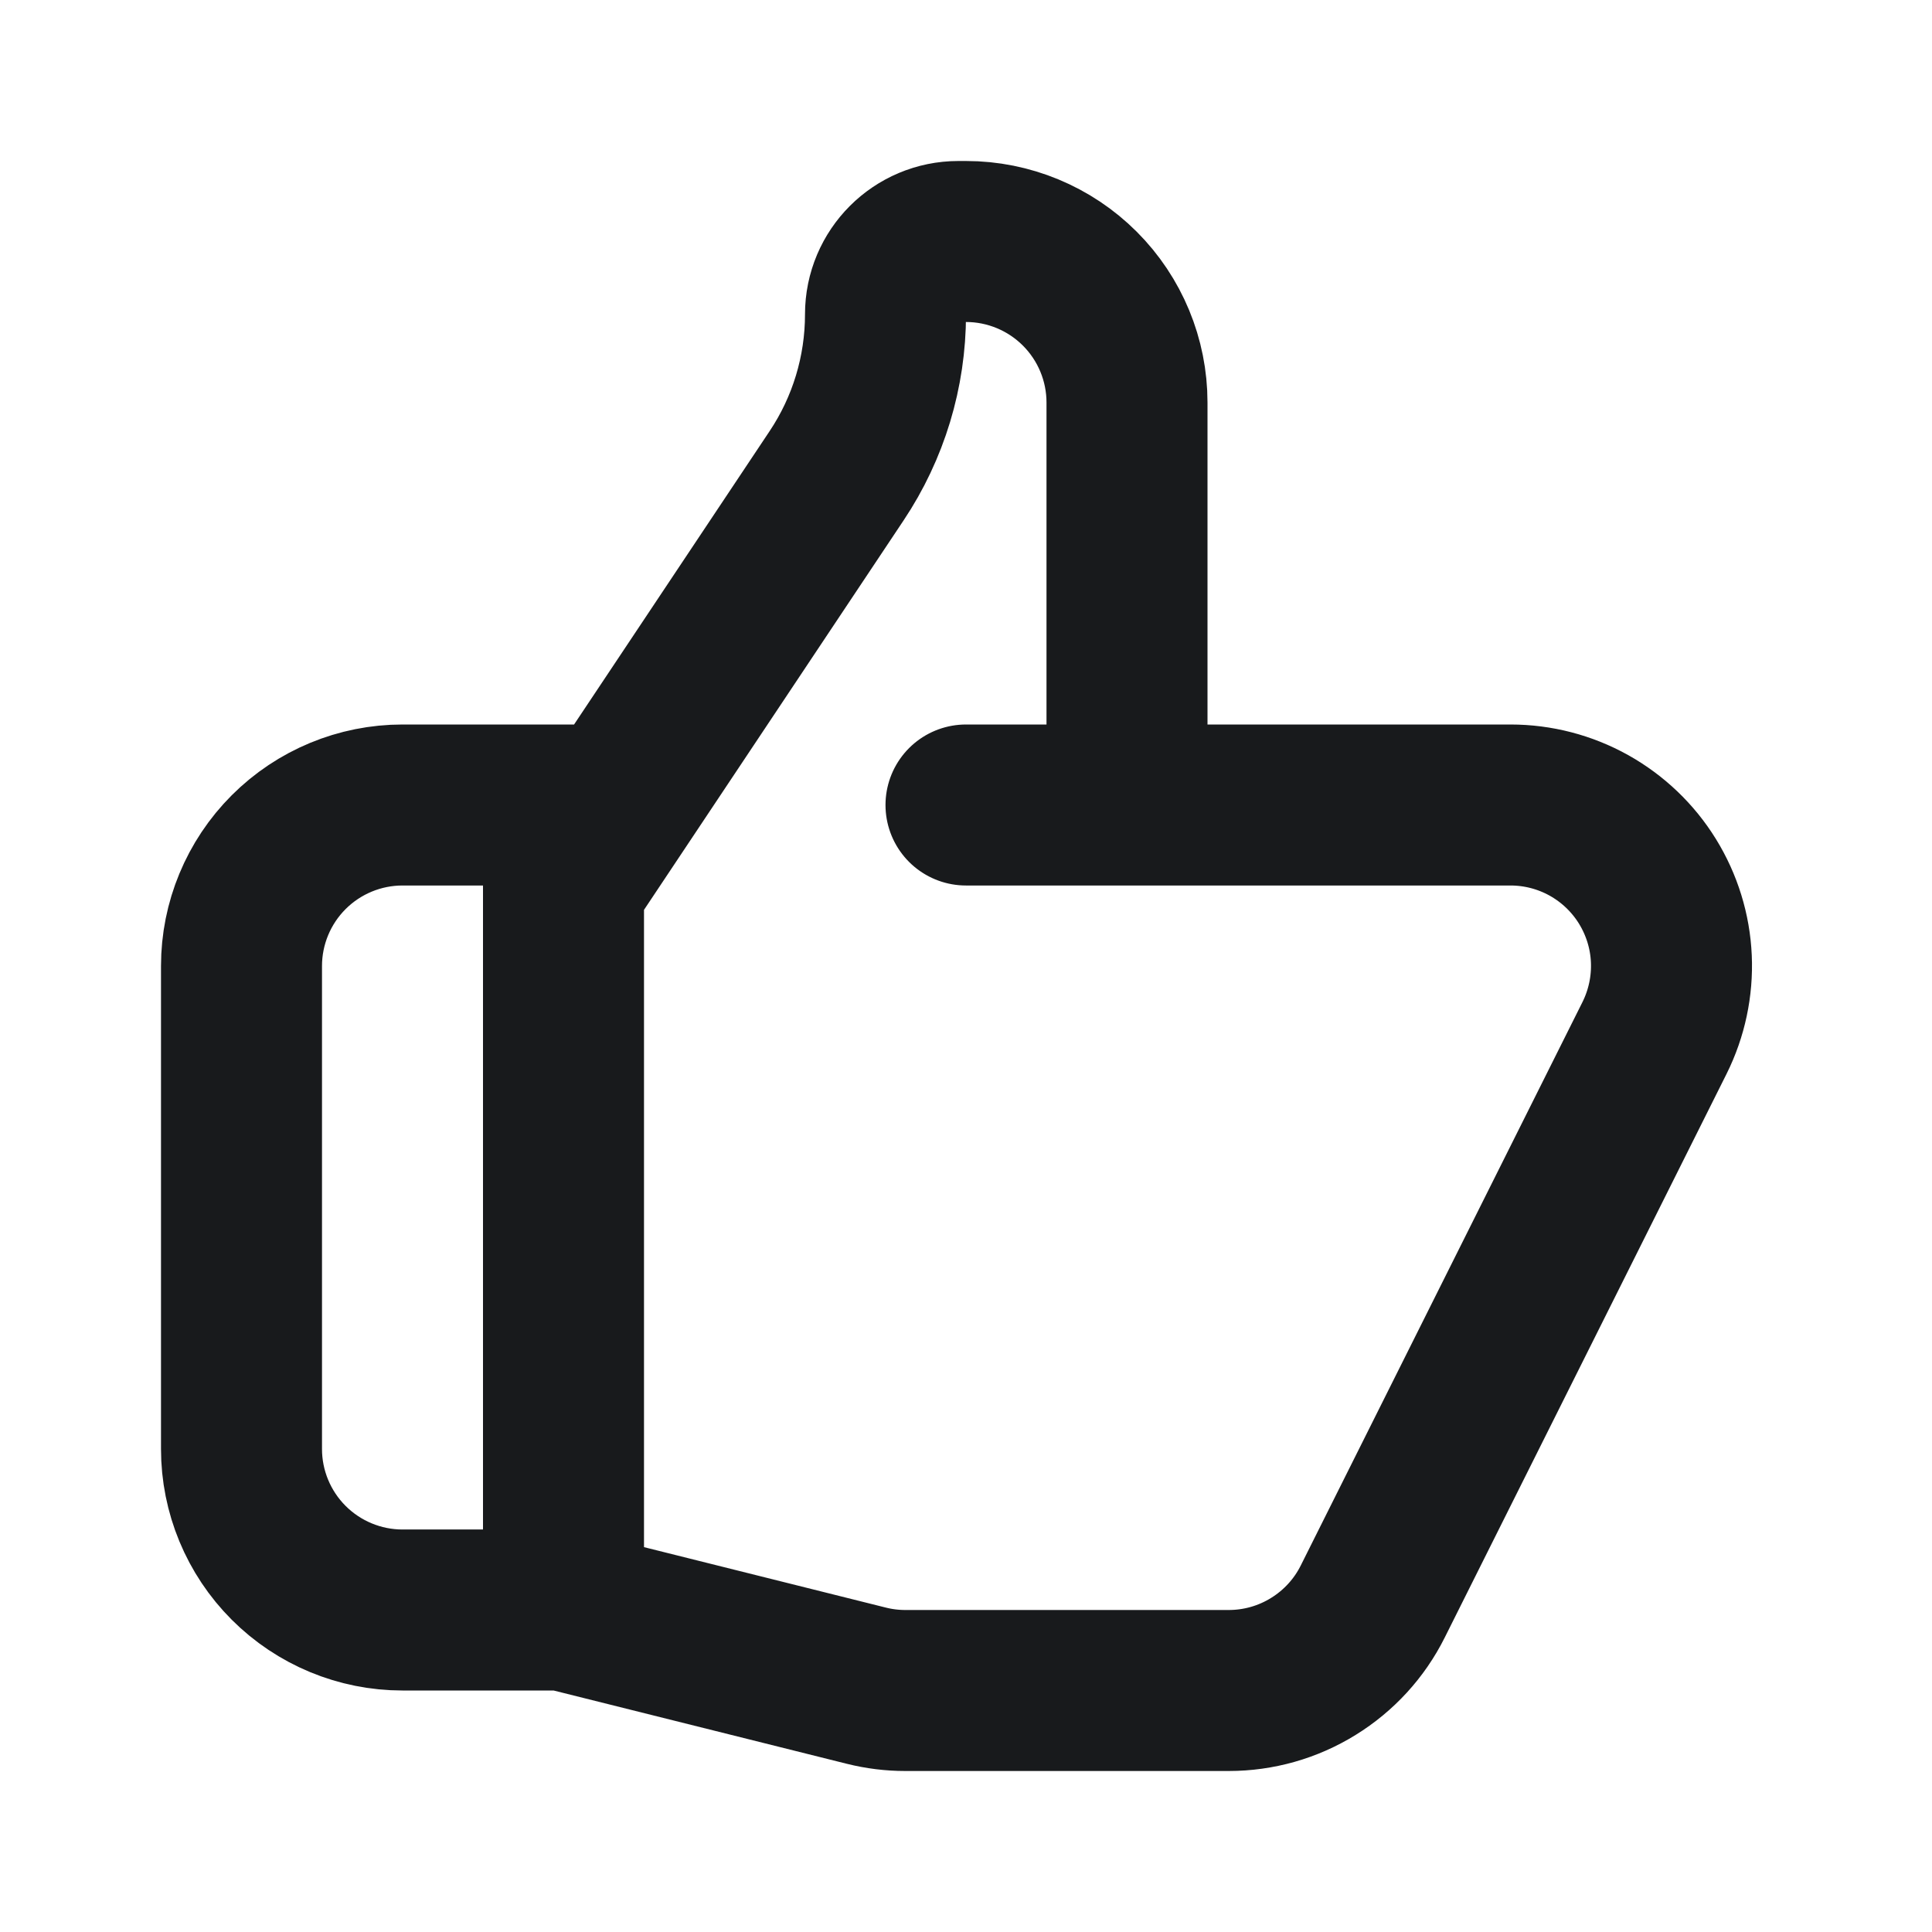
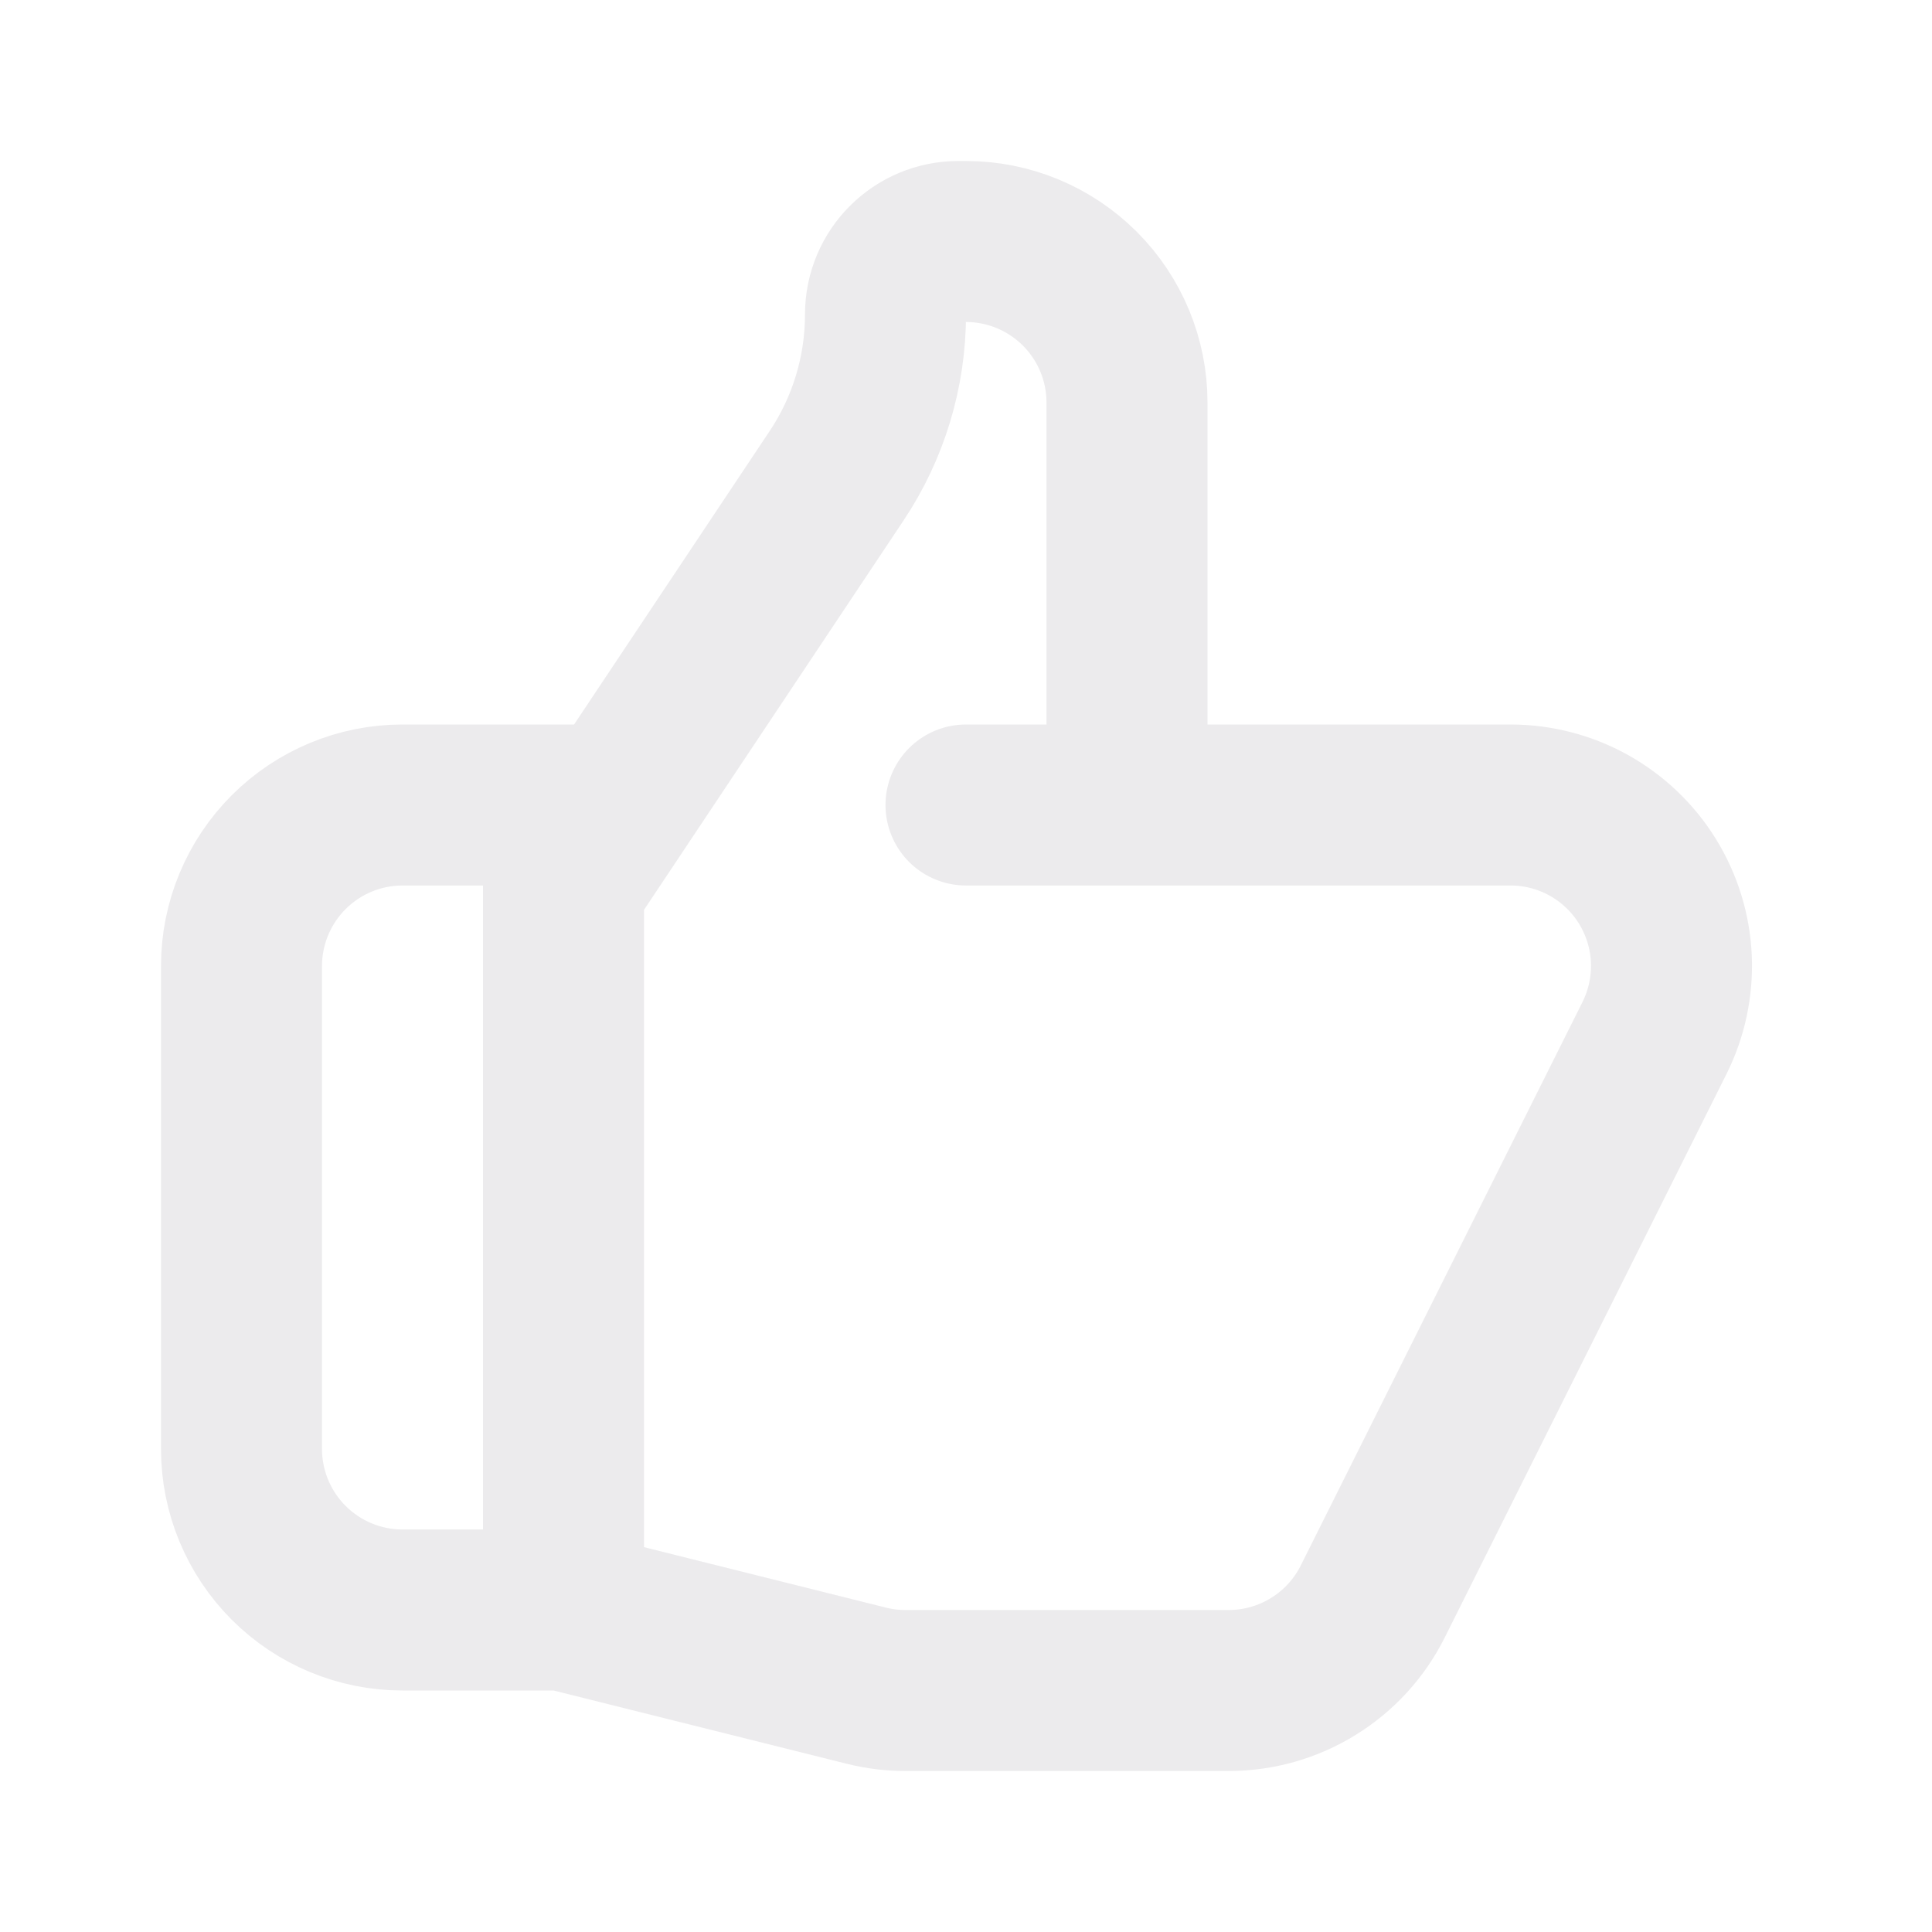
<svg xmlns="http://www.w3.org/2000/svg" width="24" height="24" viewBox="0 0 24 24" fill="none">
-   <path d="M14 10H18.764C19.105 10 19.44 10.087 19.738 10.253C20.035 10.419 20.286 10.658 20.465 10.948C20.644 11.238 20.747 11.569 20.762 11.91C20.777 12.25 20.705 12.589 20.553 12.894L17.053 19.894C16.887 20.227 16.631 20.506 16.315 20.701C15.999 20.897 15.635 21 15.263 21H11.246C11.083 21 10.92 20.98 10.761 20.94L7 20M14 10V5C14 4.47 13.789 3.961 13.414 3.586C13.039 3.211 12.53 3 12 3H11.905C11.405 3 11 3.405 11 3.905C11 4.619 10.789 5.317 10.392 5.911L7 11V20M14 10H12M7 20H5C4.47 20 3.961 19.789 3.586 19.414C3.211 19.039 3 18.53 3 18V12C3 11.47 3.211 10.961 3.586 10.586C3.961 10.211 4.47 10 5 10H7.5" stroke="#181A1C" stroke-width="2" stroke-linecap="round" stroke-linejoin="round" />
+   <path d="M14 10H18.764C19.105 10 19.44 10.087 19.738 10.253C20.035 10.419 20.286 10.658 20.465 10.948C20.644 11.238 20.747 11.569 20.762 11.91C20.777 12.25 20.705 12.589 20.553 12.894L17.053 19.894C16.887 20.227 16.631 20.506 16.315 20.701C15.999 20.897 15.635 21 15.263 21H11.246C11.083 21 10.92 20.98 10.761 20.94L7 20M14 10V5C14 4.47 13.789 3.961 13.414 3.586C13.039 3.211 12.53 3 12 3H11.905C11.405 3 11 3.405 11 3.905C11 4.619 10.789 5.317 10.392 5.911L7 11V20M14 10H12M7 20H5C4.47 20 3.961 19.789 3.586 19.414C3.211 19.039 3 18.53 3 18V12C3 11.47 3.211 10.961 3.586 10.586C3.961 10.211 4.47 10 5 10H7.5" stroke="#ecebed" stroke-width="2" stroke-linecap="round" stroke-linejoin="round" />
</svg>
